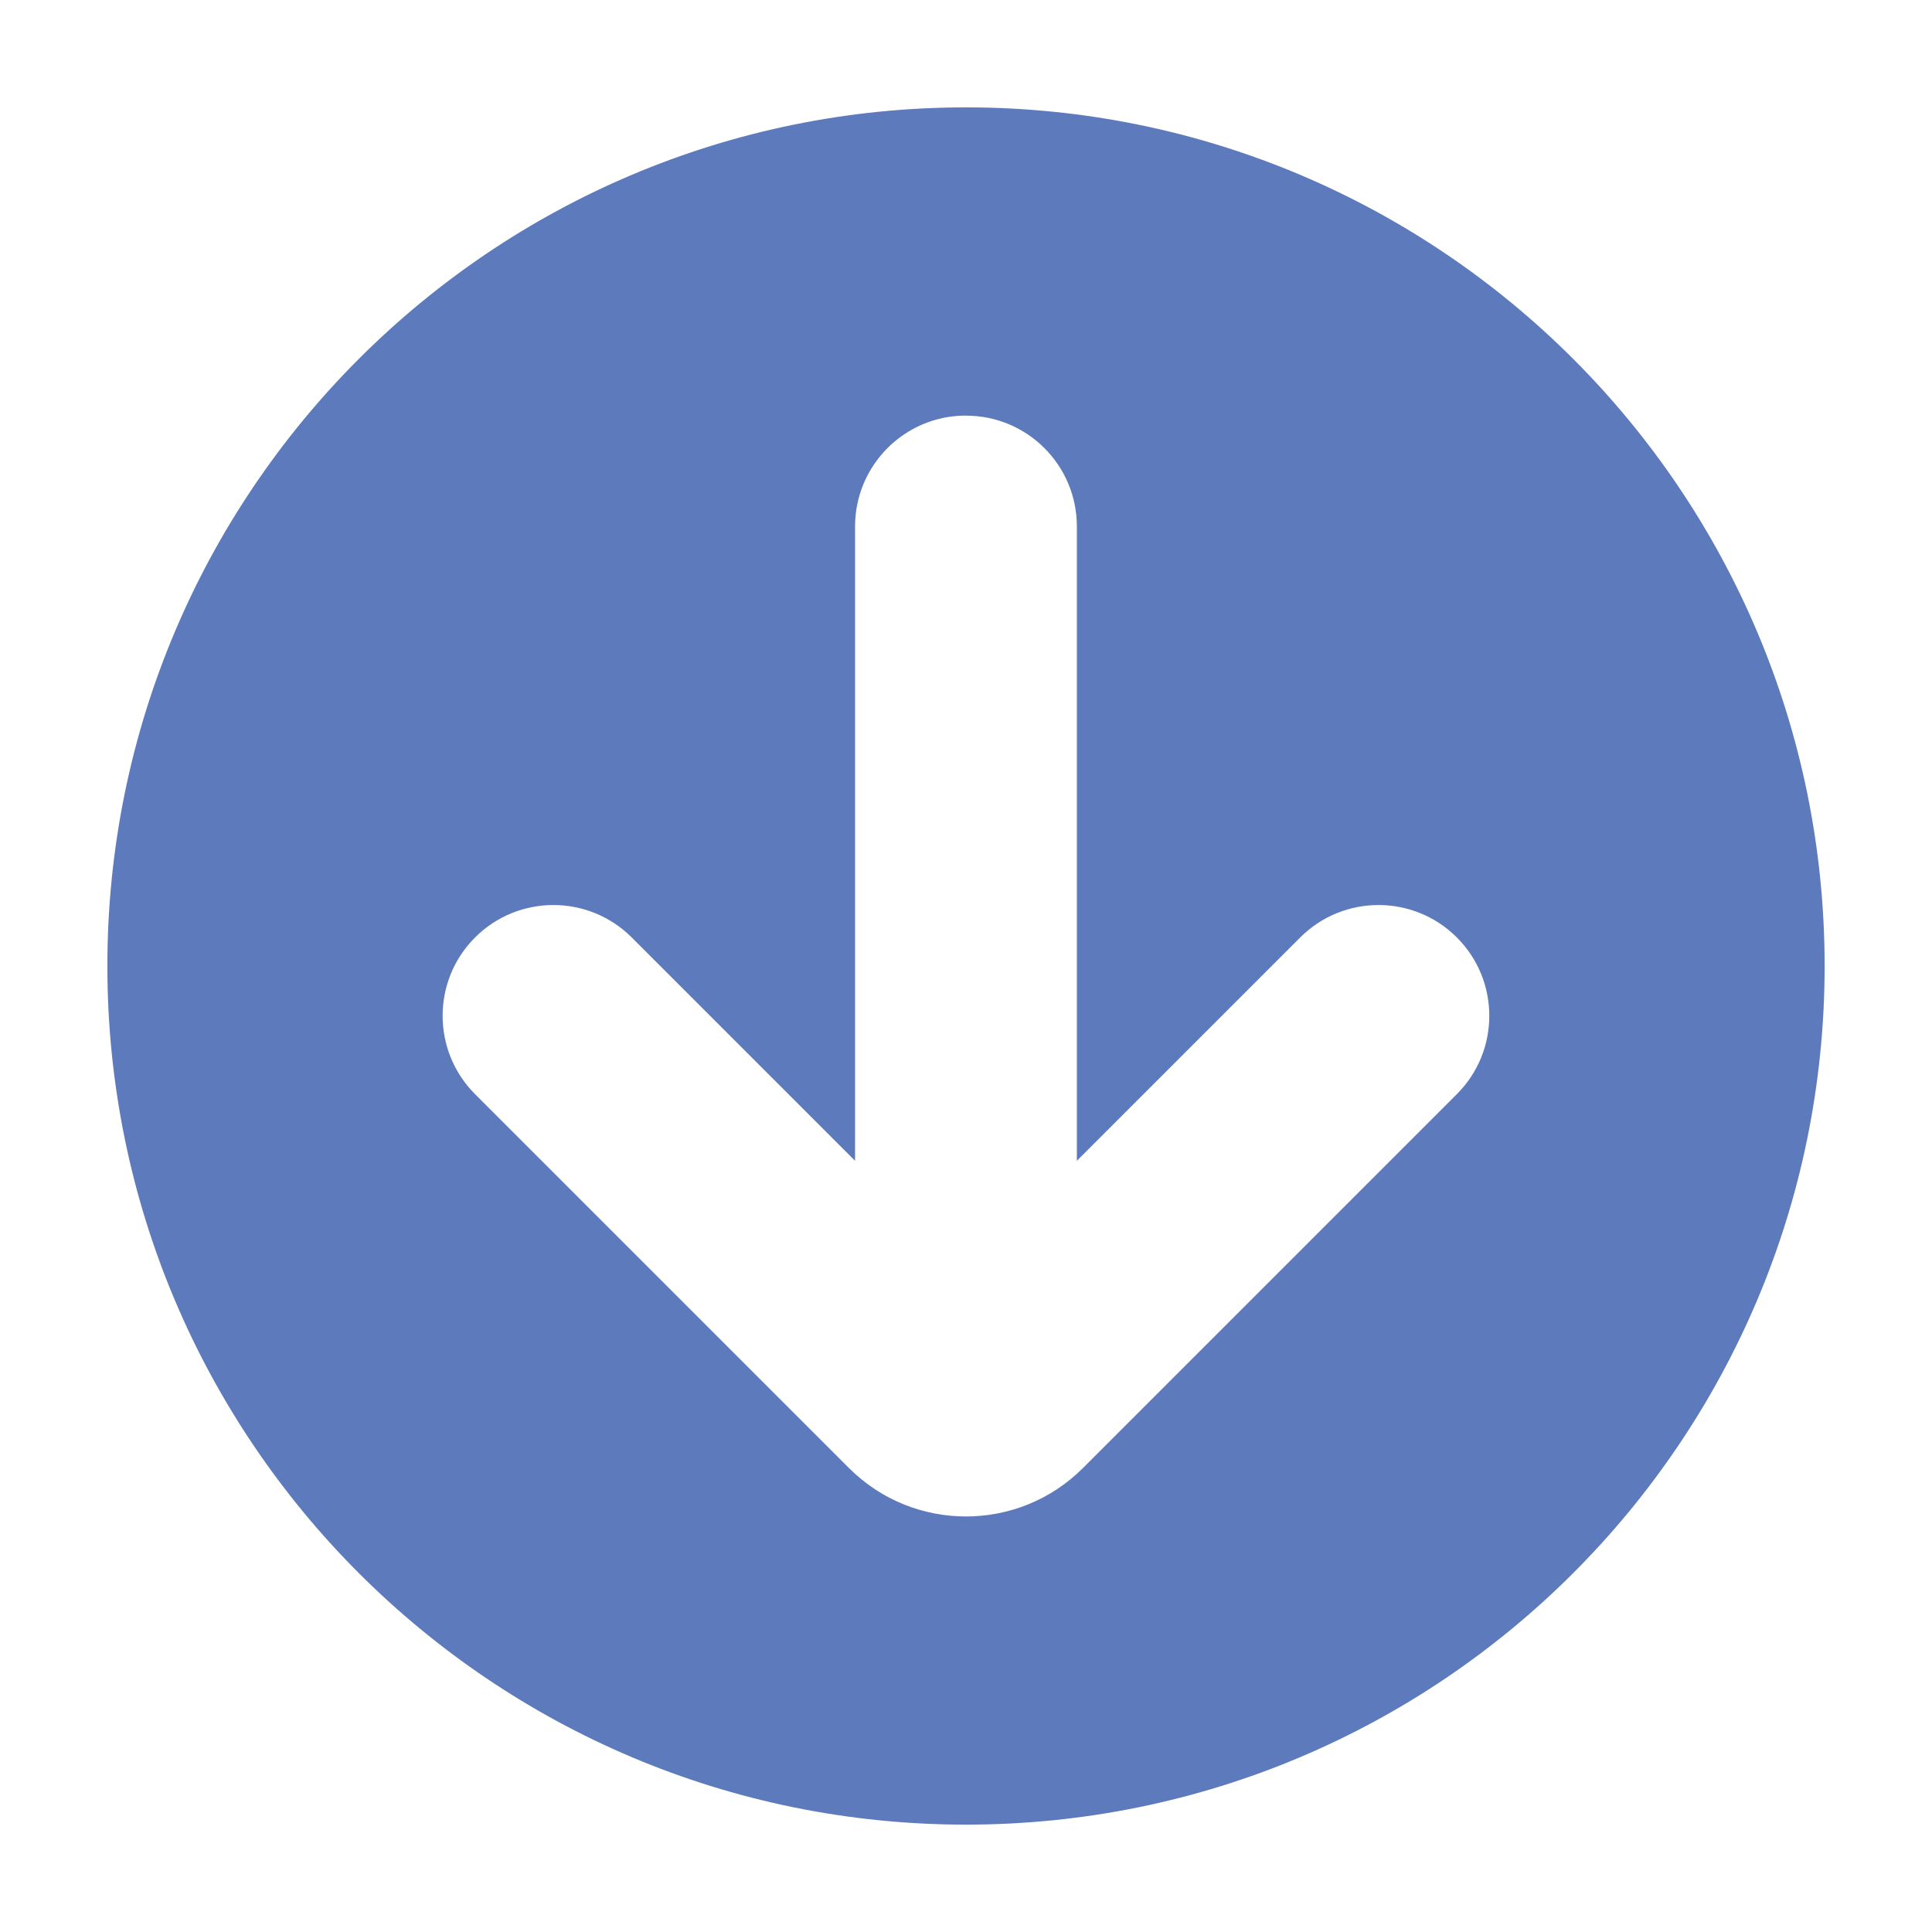
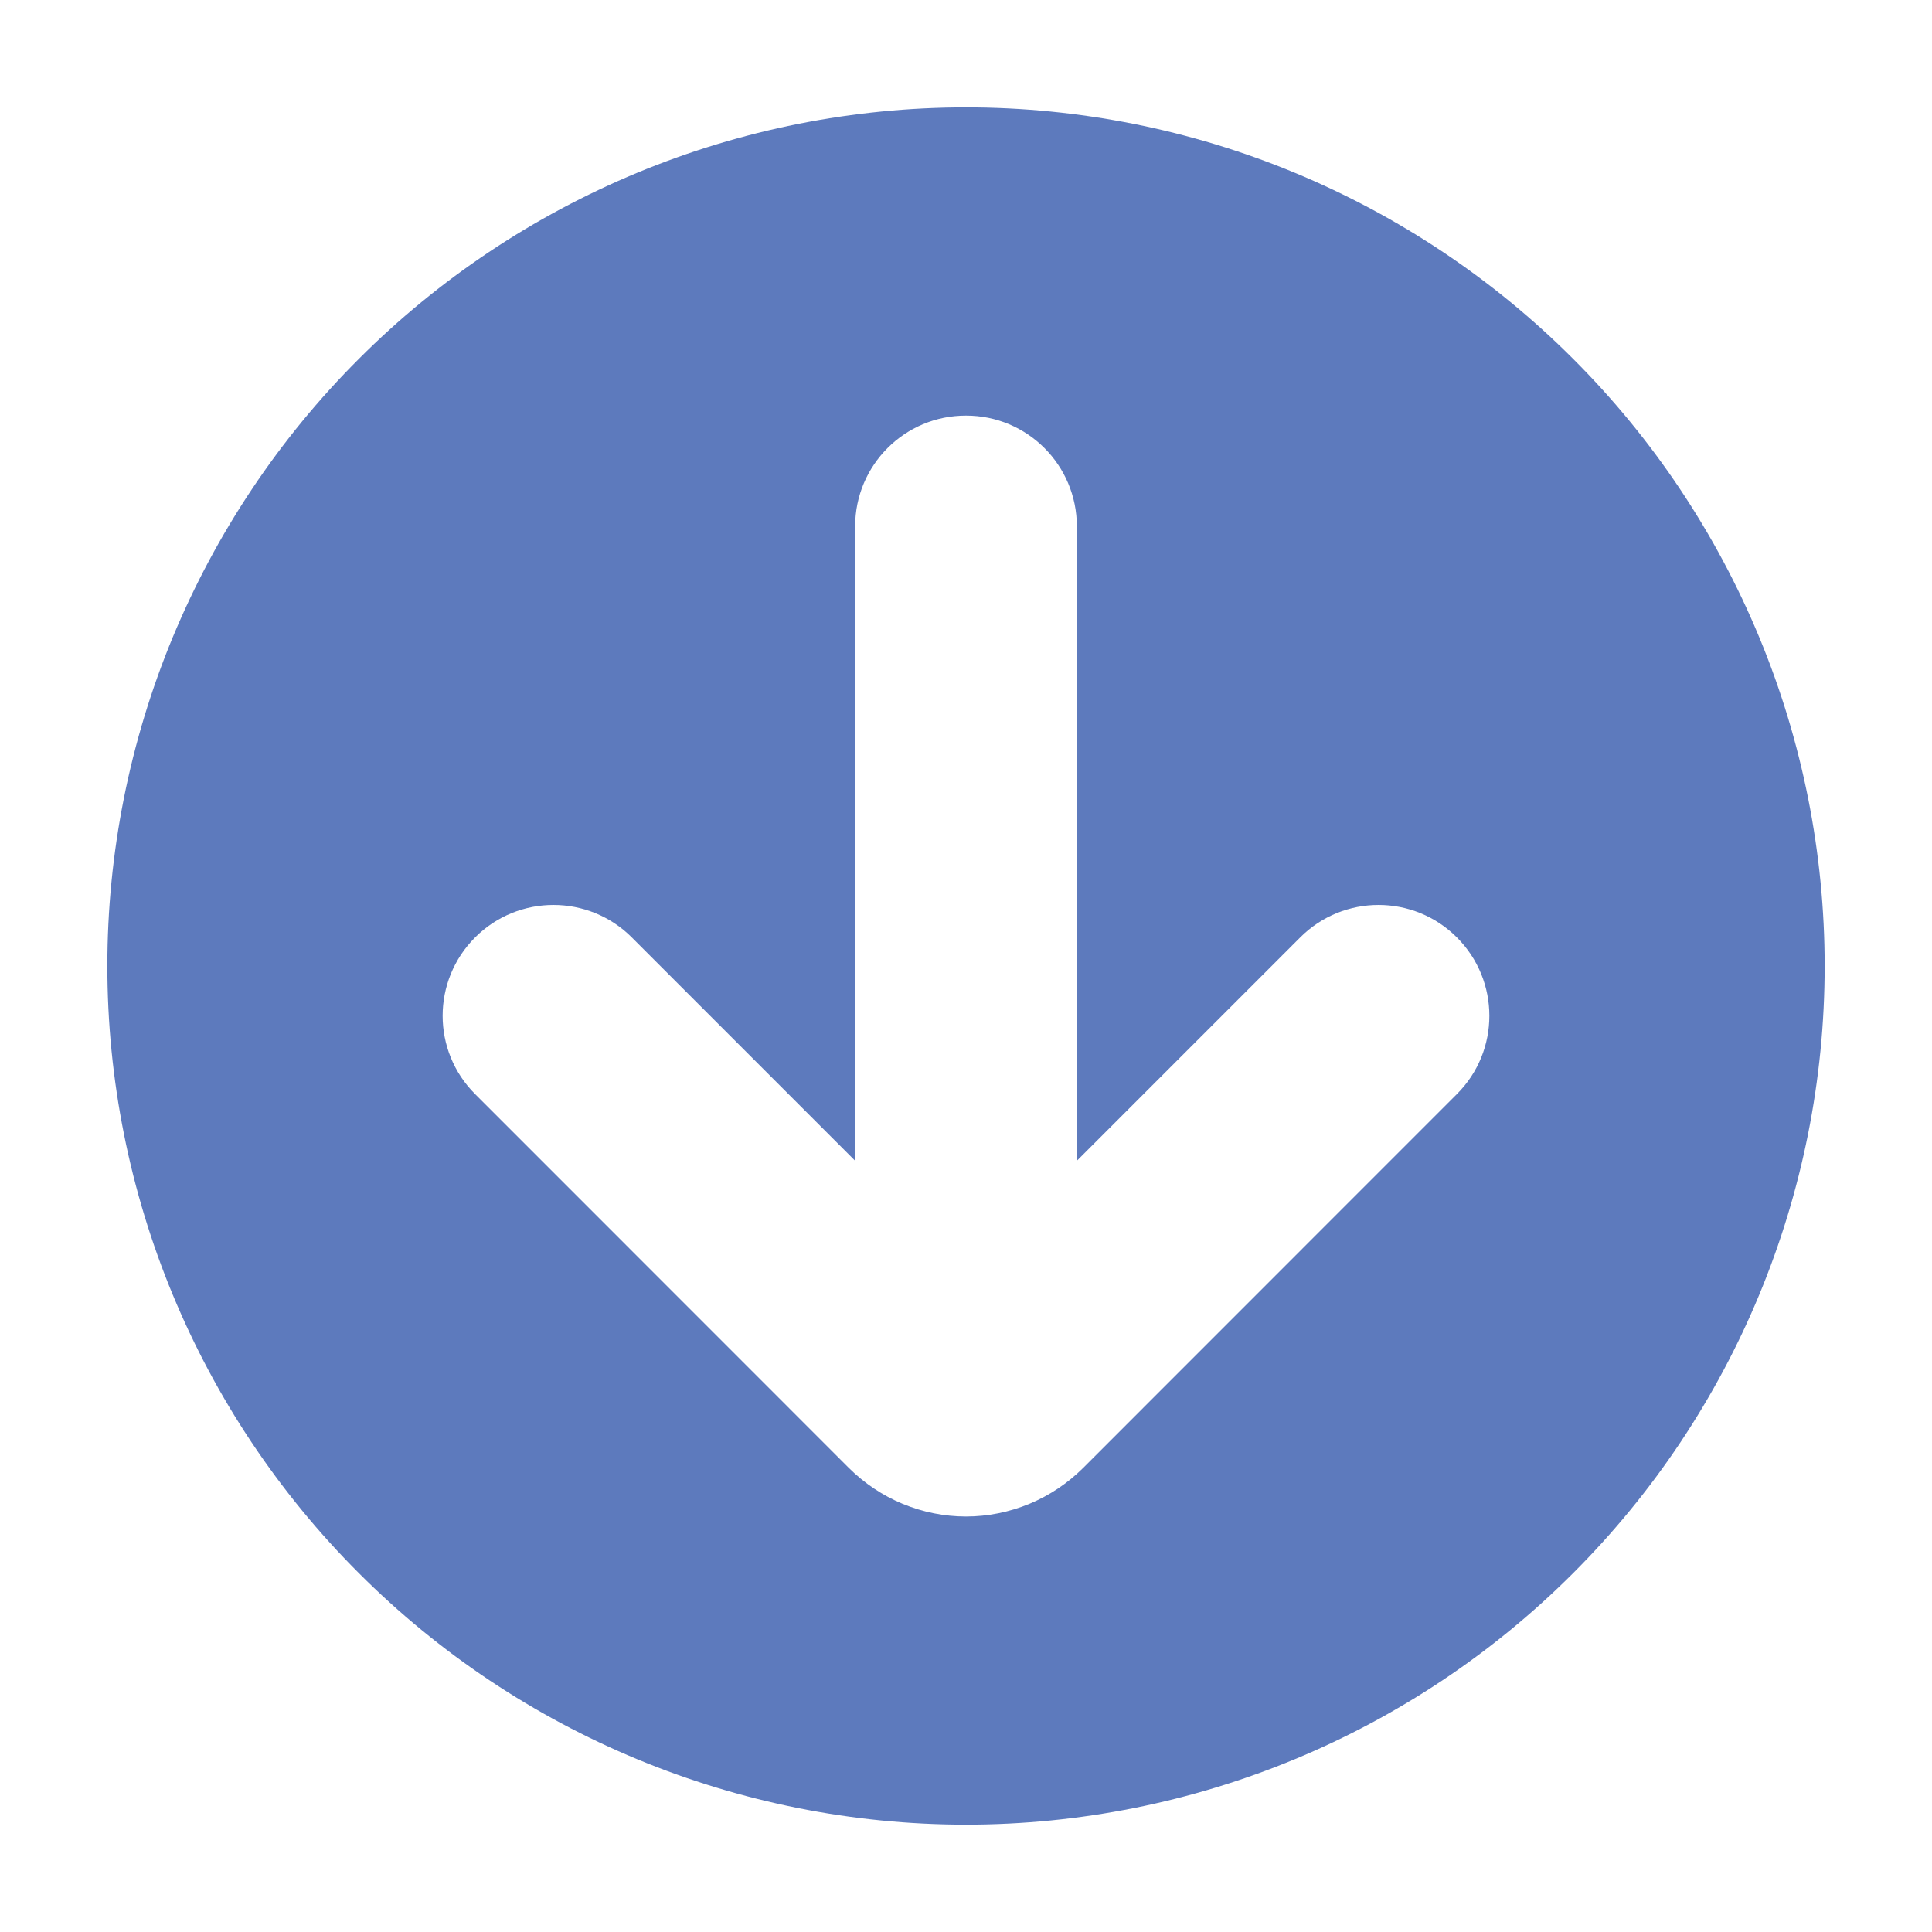
- <svg xmlns="http://www.w3.org/2000/svg" viewBox="0 0 36 36" version="1.1" id="svg1">
-   <defs id="defs1">
-     </defs>
-   <g id="g3" transform="matrix(1.489416,0,0,1.489416,-22.21423,-4.341239)" style="stroke-width:2.142;stroke-dasharray:none">
-     <path id="path2" style="fill:#5d7abd;fill-opacity:1;stroke:none;stroke-width:3.295;stroke-linecap:round;stroke-dasharray:none" d="M 27,4.258 A 10.742,10.742 0 0 0 16.258,15 10.742,10.742 0 0 0 27,25.742 10.742,10.742 0 0 0 37.742,15 10.742,10.742 0 0 0 27,4.258 Z m 0,3.857 c 0.766,-7.467e-4 1.387,0.62 1.387,1.386 v 7.936 l 2.794,-2.794 c 0.541,-0.541 1.419,-0.541 1.96,0 0.541,0.541 0.541,1.419 0,1.96 l -4.677,4.677 a 2.071,2.071 0 0 1 -2.929,0 l -4.677,-4.677 c -0.541,-0.541 -0.541,-1.419 0,-1.96 0.541,-0.541 1.419,-0.541 1.96,0 l 2.794,2.794 V 9.5 C 25.613,8.734 26.234,8.113 27,8.114 Z" />
+ <svg xmlns="http://www.w3.org/2000/svg" width="16" height="16" viewBox="0 0 16 16" fill="none">
+   <g>
+     <path d="M8 0.889C7.066 0.889 6.141 1.073 5.279 1.43C4.416 1.788 3.632 2.311 2.972 2.972C2.311 3.632 1.788 4.416 1.43 5.279C1.073 6.141 0.889 7.066 0.889 8C0.889 9.886 1.638 11.695 2.972 13.028C4.305 14.362 6.114 15.111 8 15.111C9.886 15.111 11.695 14.362 13.028 13.028C14.362 11.695 15.111 9.886 15.111 8C15.111 7.066 14.927 6.141 14.57 5.279C14.212 4.416 13.689 3.632 13.028 2.972C12.368 2.311 11.584 1.788 10.721 1.43C9.859 1.073 8.934 0.889 8 0.889ZM8 3.442C8.507 3.441 8.918 3.852 8.918 4.359V9.613L10.768 7.763C11.126 7.405 11.707 7.405 12.065 7.763C12.424 8.122 12.424 8.703 12.065 9.061L8.97 12.157C8.842 12.284 8.691 12.385 8.525 12.454C8.358 12.523 8.18 12.559 8 12.559C7.82 12.559 7.642 12.523 7.475 12.454C7.309 12.385 7.158 12.284 7.03 12.157L3.935 9.061C3.576 8.703 3.576 8.122 3.935 7.763C4.293 7.405 4.874 7.405 5.232 7.763L7.082 9.613V4.359C7.082 3.852 7.493 3.441 8 3.442Z" fill="#5D7ABD" />
  </g>
</svg>
